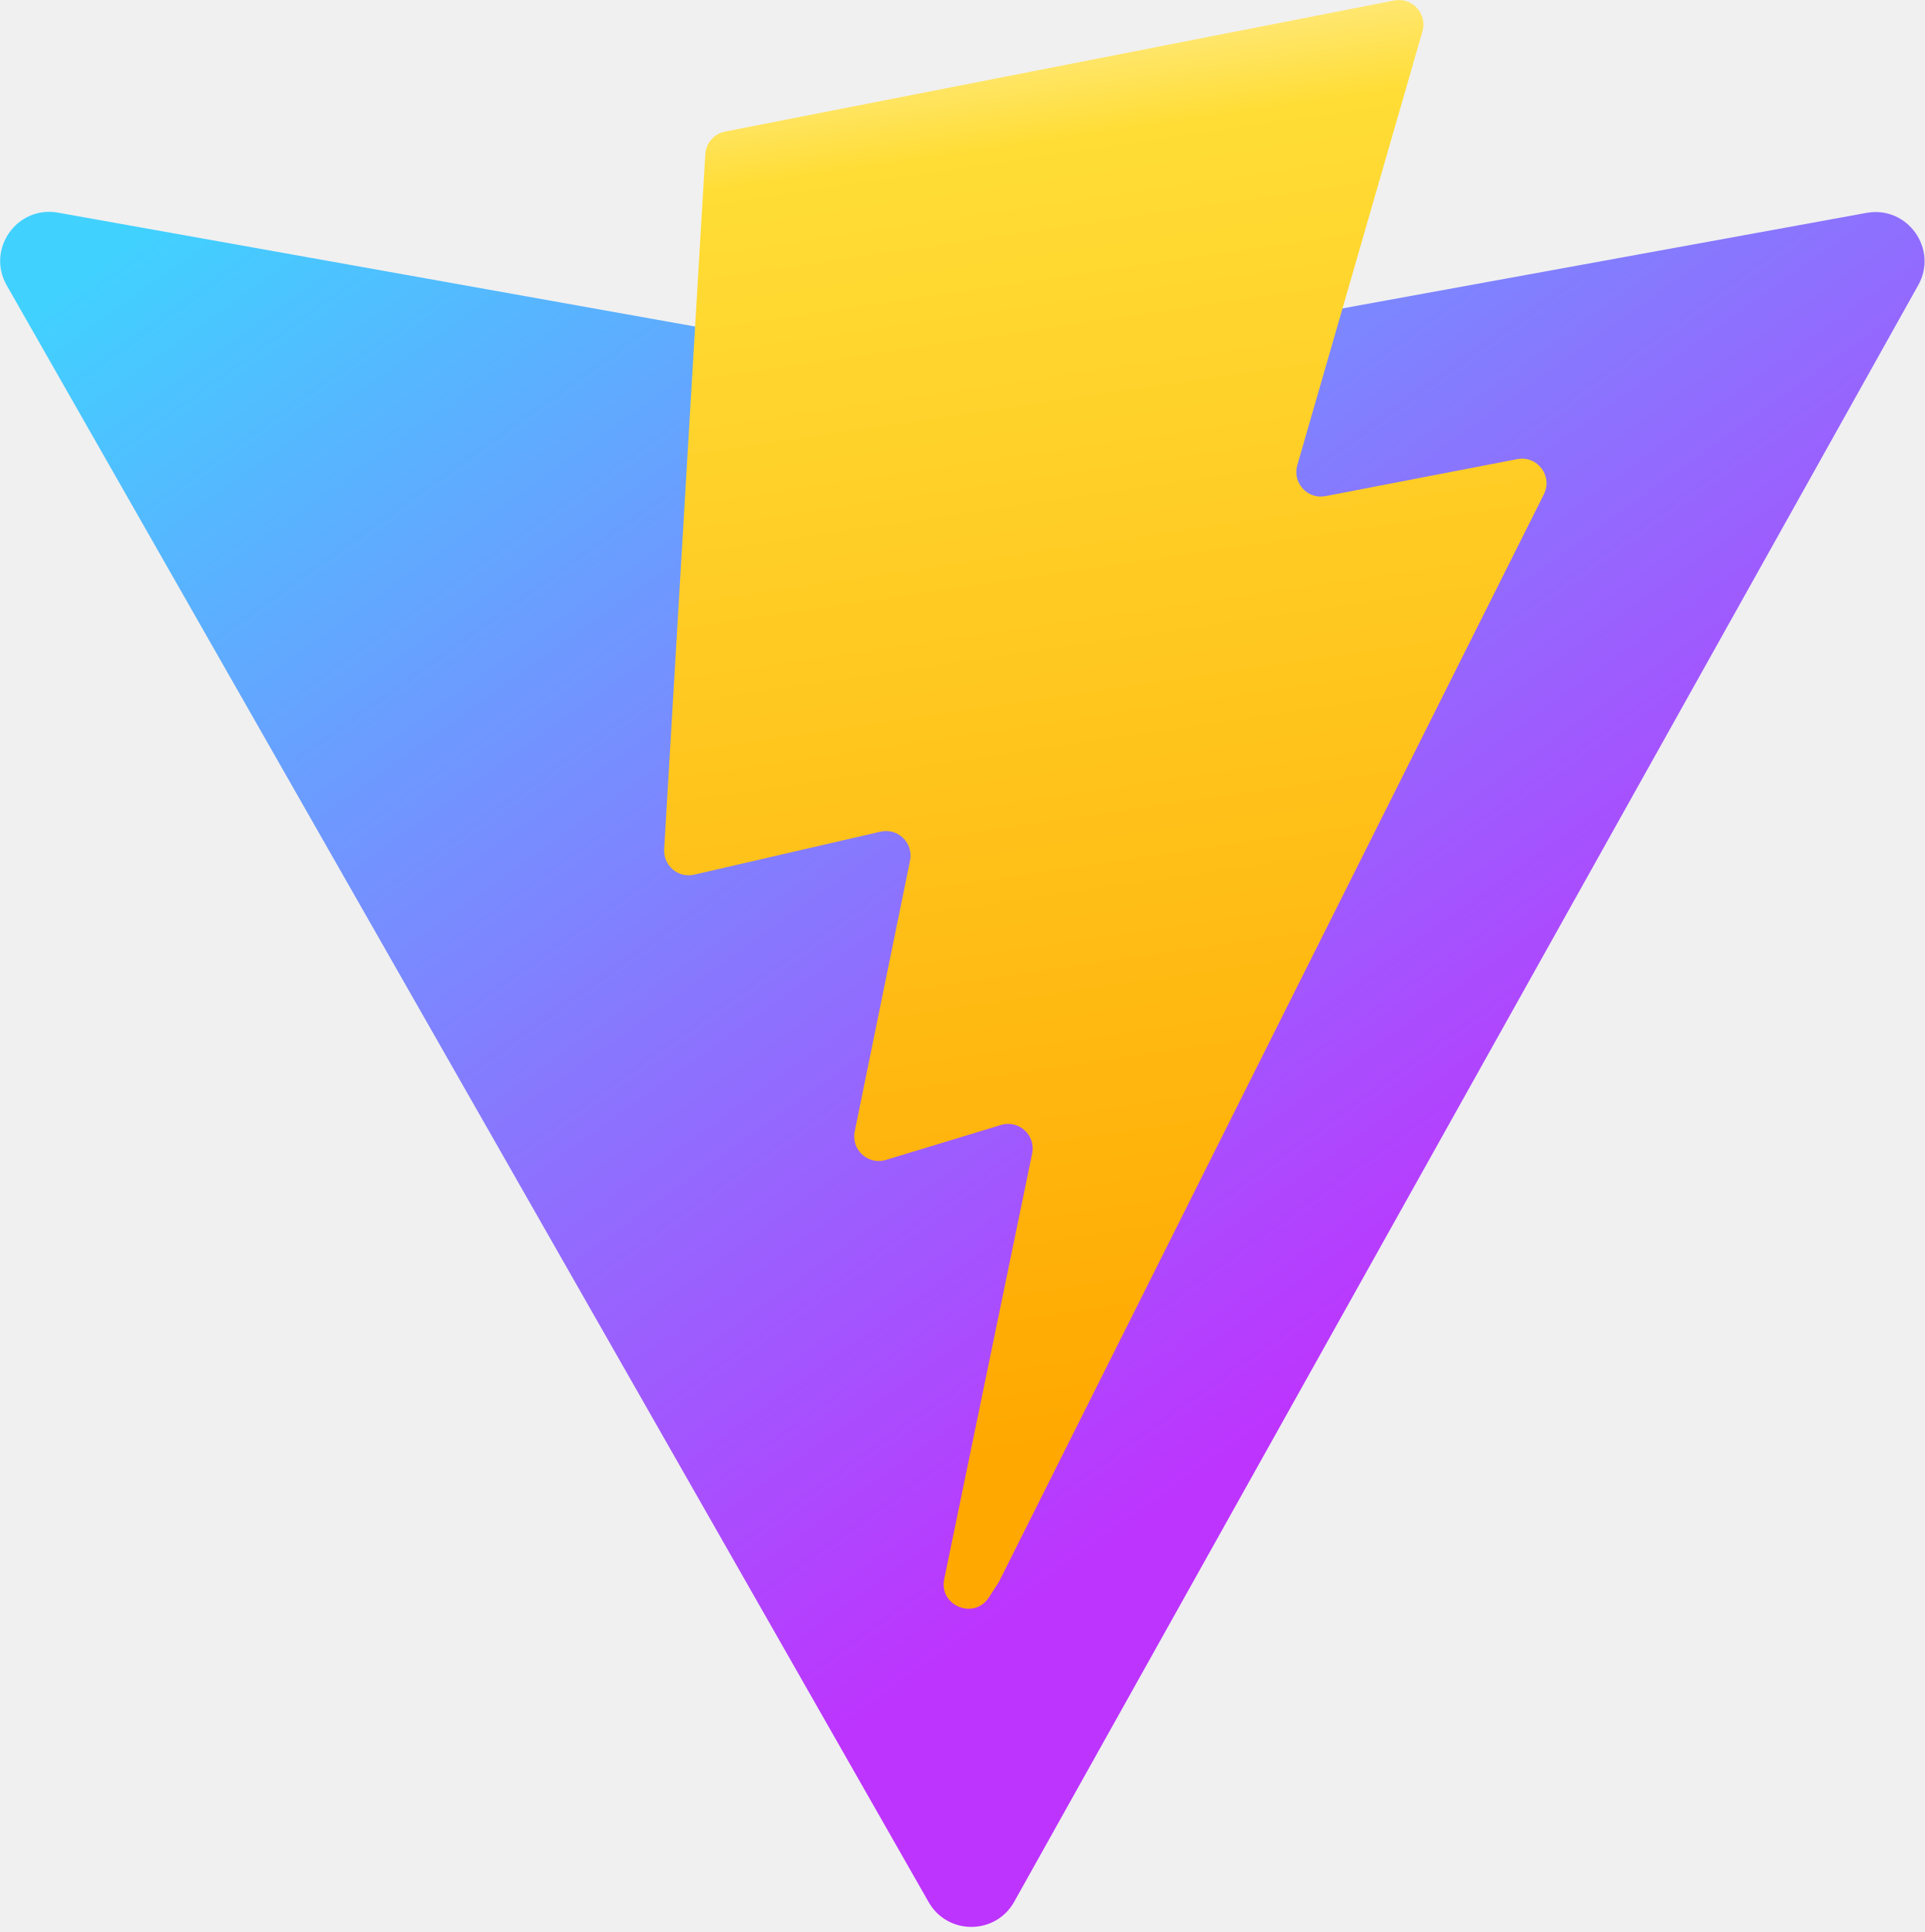
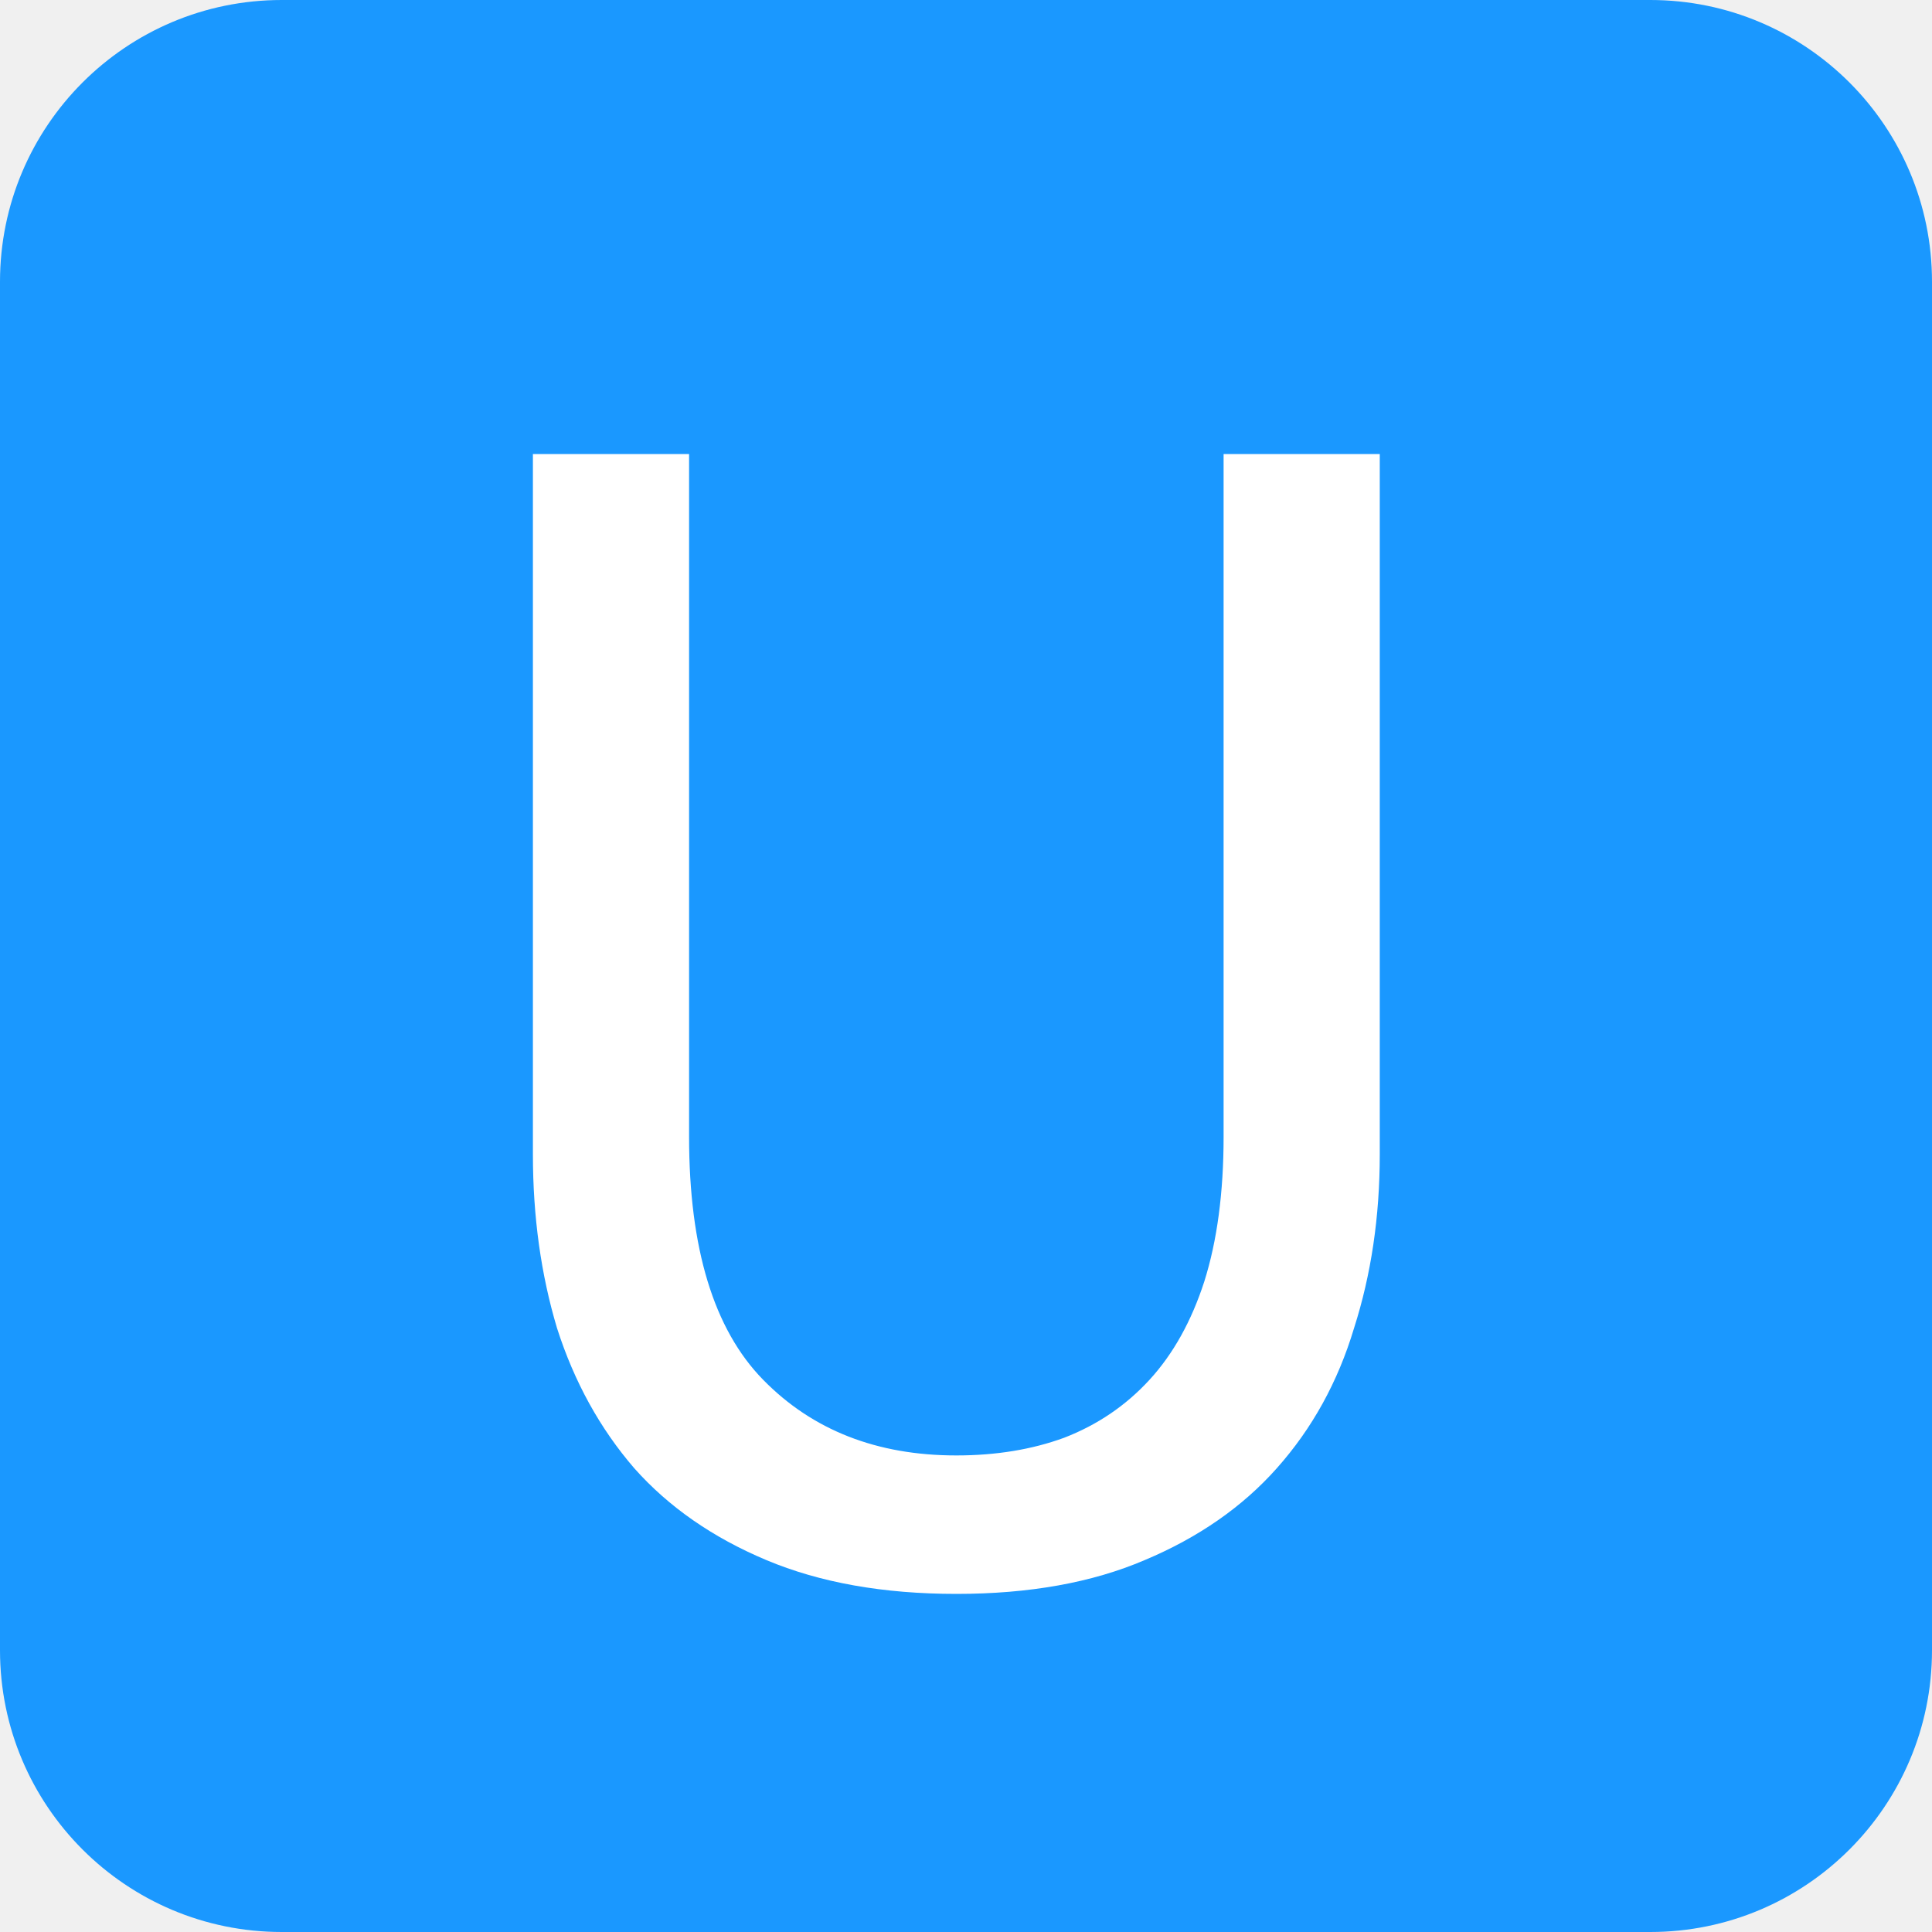
- <svg xmlns="http://www.w3.org/2000/svg" aria-hidden="true" role="img" class="iconify iconify--logos" width="31.88" height="32" preserveAspectRatio="xMidYMid meet" viewBox="0 0 256 257">
-   <defs>
-     <linearGradient id="IconifyId1813088fe1fbc01fb466" x1="-.828%" x2="57.636%" y1="7.652%" y2="78.411%">
-       <stop offset="0%" stop-color="#41D1FF" />
-       <stop offset="100%" stop-color="#BD34FE" />
-     </linearGradient>
-     <linearGradient id="IconifyId1813088fe1fbc01fb467" x1="43.376%" x2="50.316%" y1="2.242%" y2="89.03%">
-       <stop offset="0%" stop-color="#FFEA83" />
-       <stop offset="8.333%" stop-color="#FFDD35" />
-       <stop offset="100%" stop-color="#FFA800" />
-     </linearGradient>
-   </defs>
-   <path fill="url(#IconifyId1813088fe1fbc01fb466)" d="M255.153 37.938L134.897 252.976c-2.483 4.44-8.862 4.466-11.382.048L.875 37.958c-2.746-4.814 1.371-10.646 6.827-9.67l120.385 21.517a6.537 6.537 0 0 0 2.322-.004l117.867-21.483c5.438-.991 9.574 4.796 6.877 9.62Z" />
-   <path fill="url(#IconifyId1813088fe1fbc01fb467)" d="M185.432.063L96.44 17.501a3.268 3.268 0 0 0-2.634 3.014l-5.474 92.456a3.268 3.268 0 0 0 3.997 3.378l24.777-5.718c2.318-.535 4.413 1.507 3.936 3.838l-7.361 36.047c-.495 2.426 1.782 4.5 4.151 3.78l15.304-4.649c2.372-.72 4.652 1.36 4.15 3.788l-11.698 56.621c-.732 3.542 3.979 5.473 5.943 2.437l1.313-2.028l72.516-144.72c1.215-2.423-.88-5.186-3.54-4.672l-25.505 4.922c-2.396.462-4.435-1.77-3.759-4.114l16.646-57.705c.677-2.35-1.37-4.583-3.769-4.113Z" />
+ <svg xmlns="http://www.w3.org/2000/svg" width="48" height="48" viewBox="0 0 48 48" fill="none">
+   <rect width="48" height="48" rx="7" fill="#1A98FF" />
+   <path d="M23.76 39.6C21.947 39.6 20.373 39.32 19.04 38.76C17.707 38.2 16.613 37.44 15.76 36.48C14.907 35.493 14.267 34.333 13.84 33C13.44 31.667 13.24 30.227 13.24 28.68V11.28H17.12V28.24C17.12 31.013 17.733 33.027 18.96 34.28C20.187 35.533 21.787 36.16 23.76 36.16C24.747 36.16 25.64 36.013 26.44 35.72C27.267 35.4 27.973 34.92 28.56 34.28C29.147 33.64 29.6 32.827 29.92 31.84C30.24 30.827 30.4 29.627 30.4 28.24V11.28H34.28V28.68C34.28 30.227 34.067 31.667 33.64 33C33.24 34.333 32.6 35.493 31.72 36.48C30.867 37.44 29.773 38.2 28.44 38.76C27.133 39.32 25.573 39.6 23.76 39.6Z" fill="white" />
</svg>
